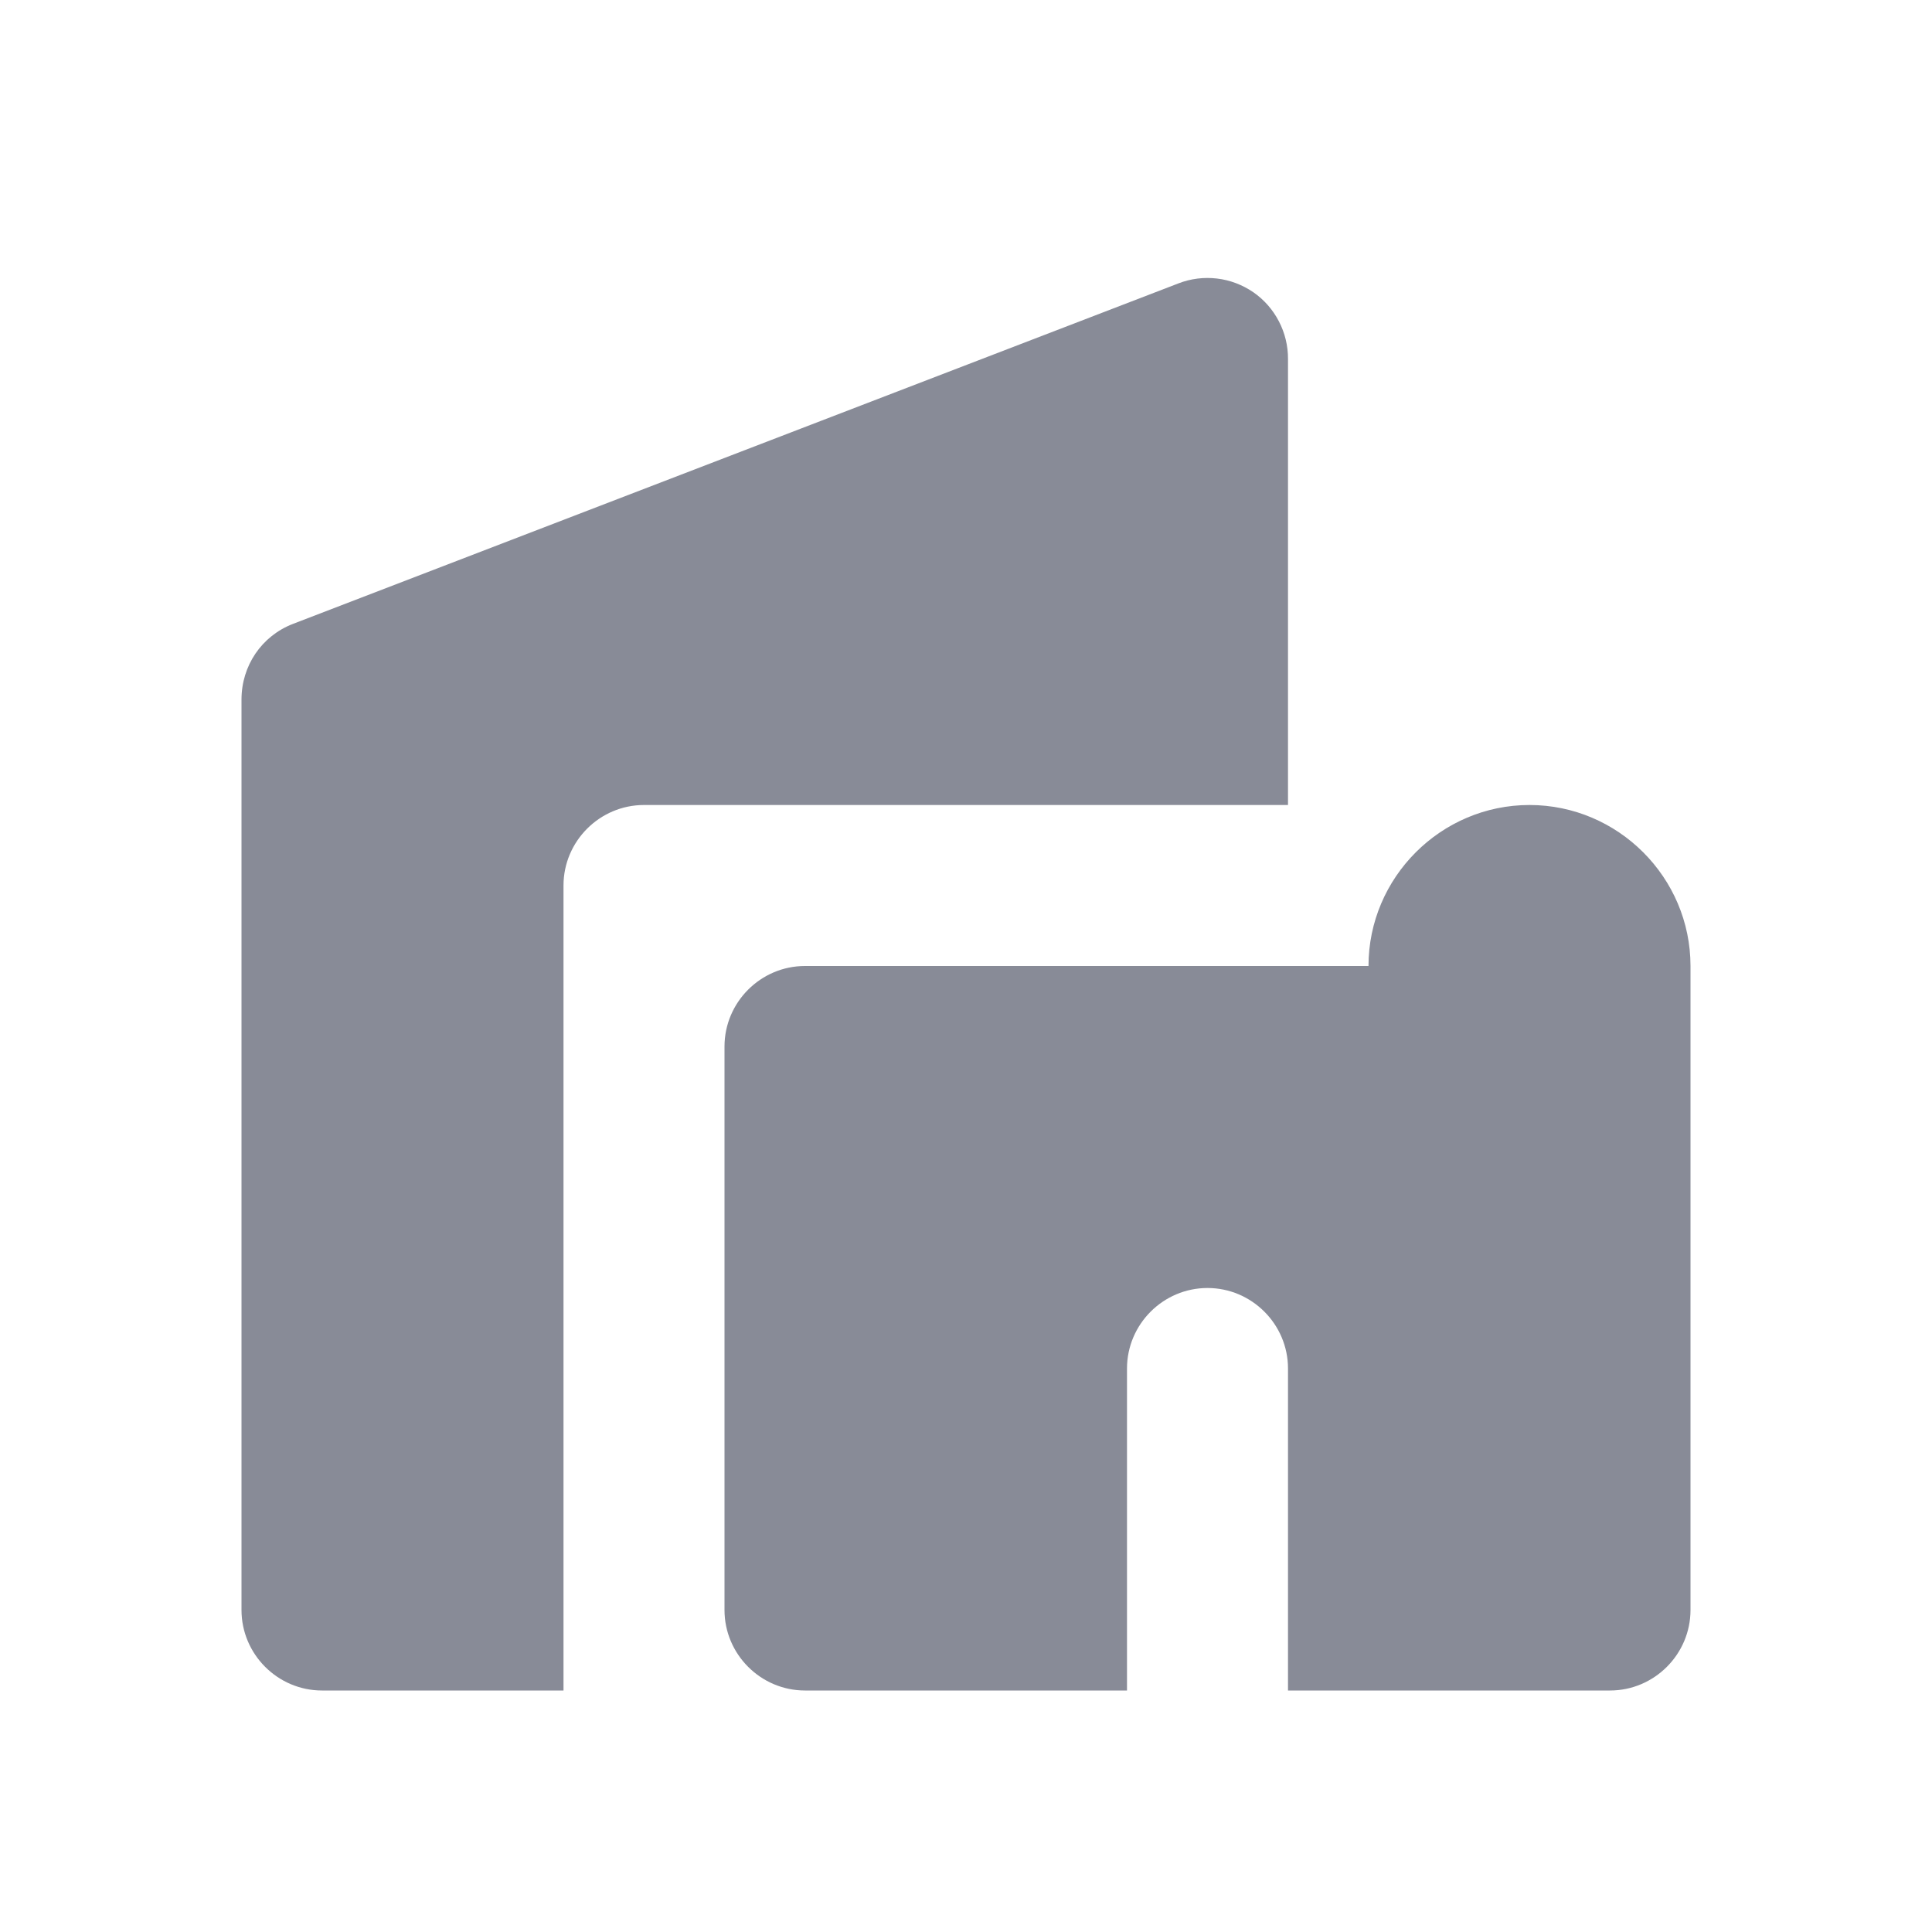
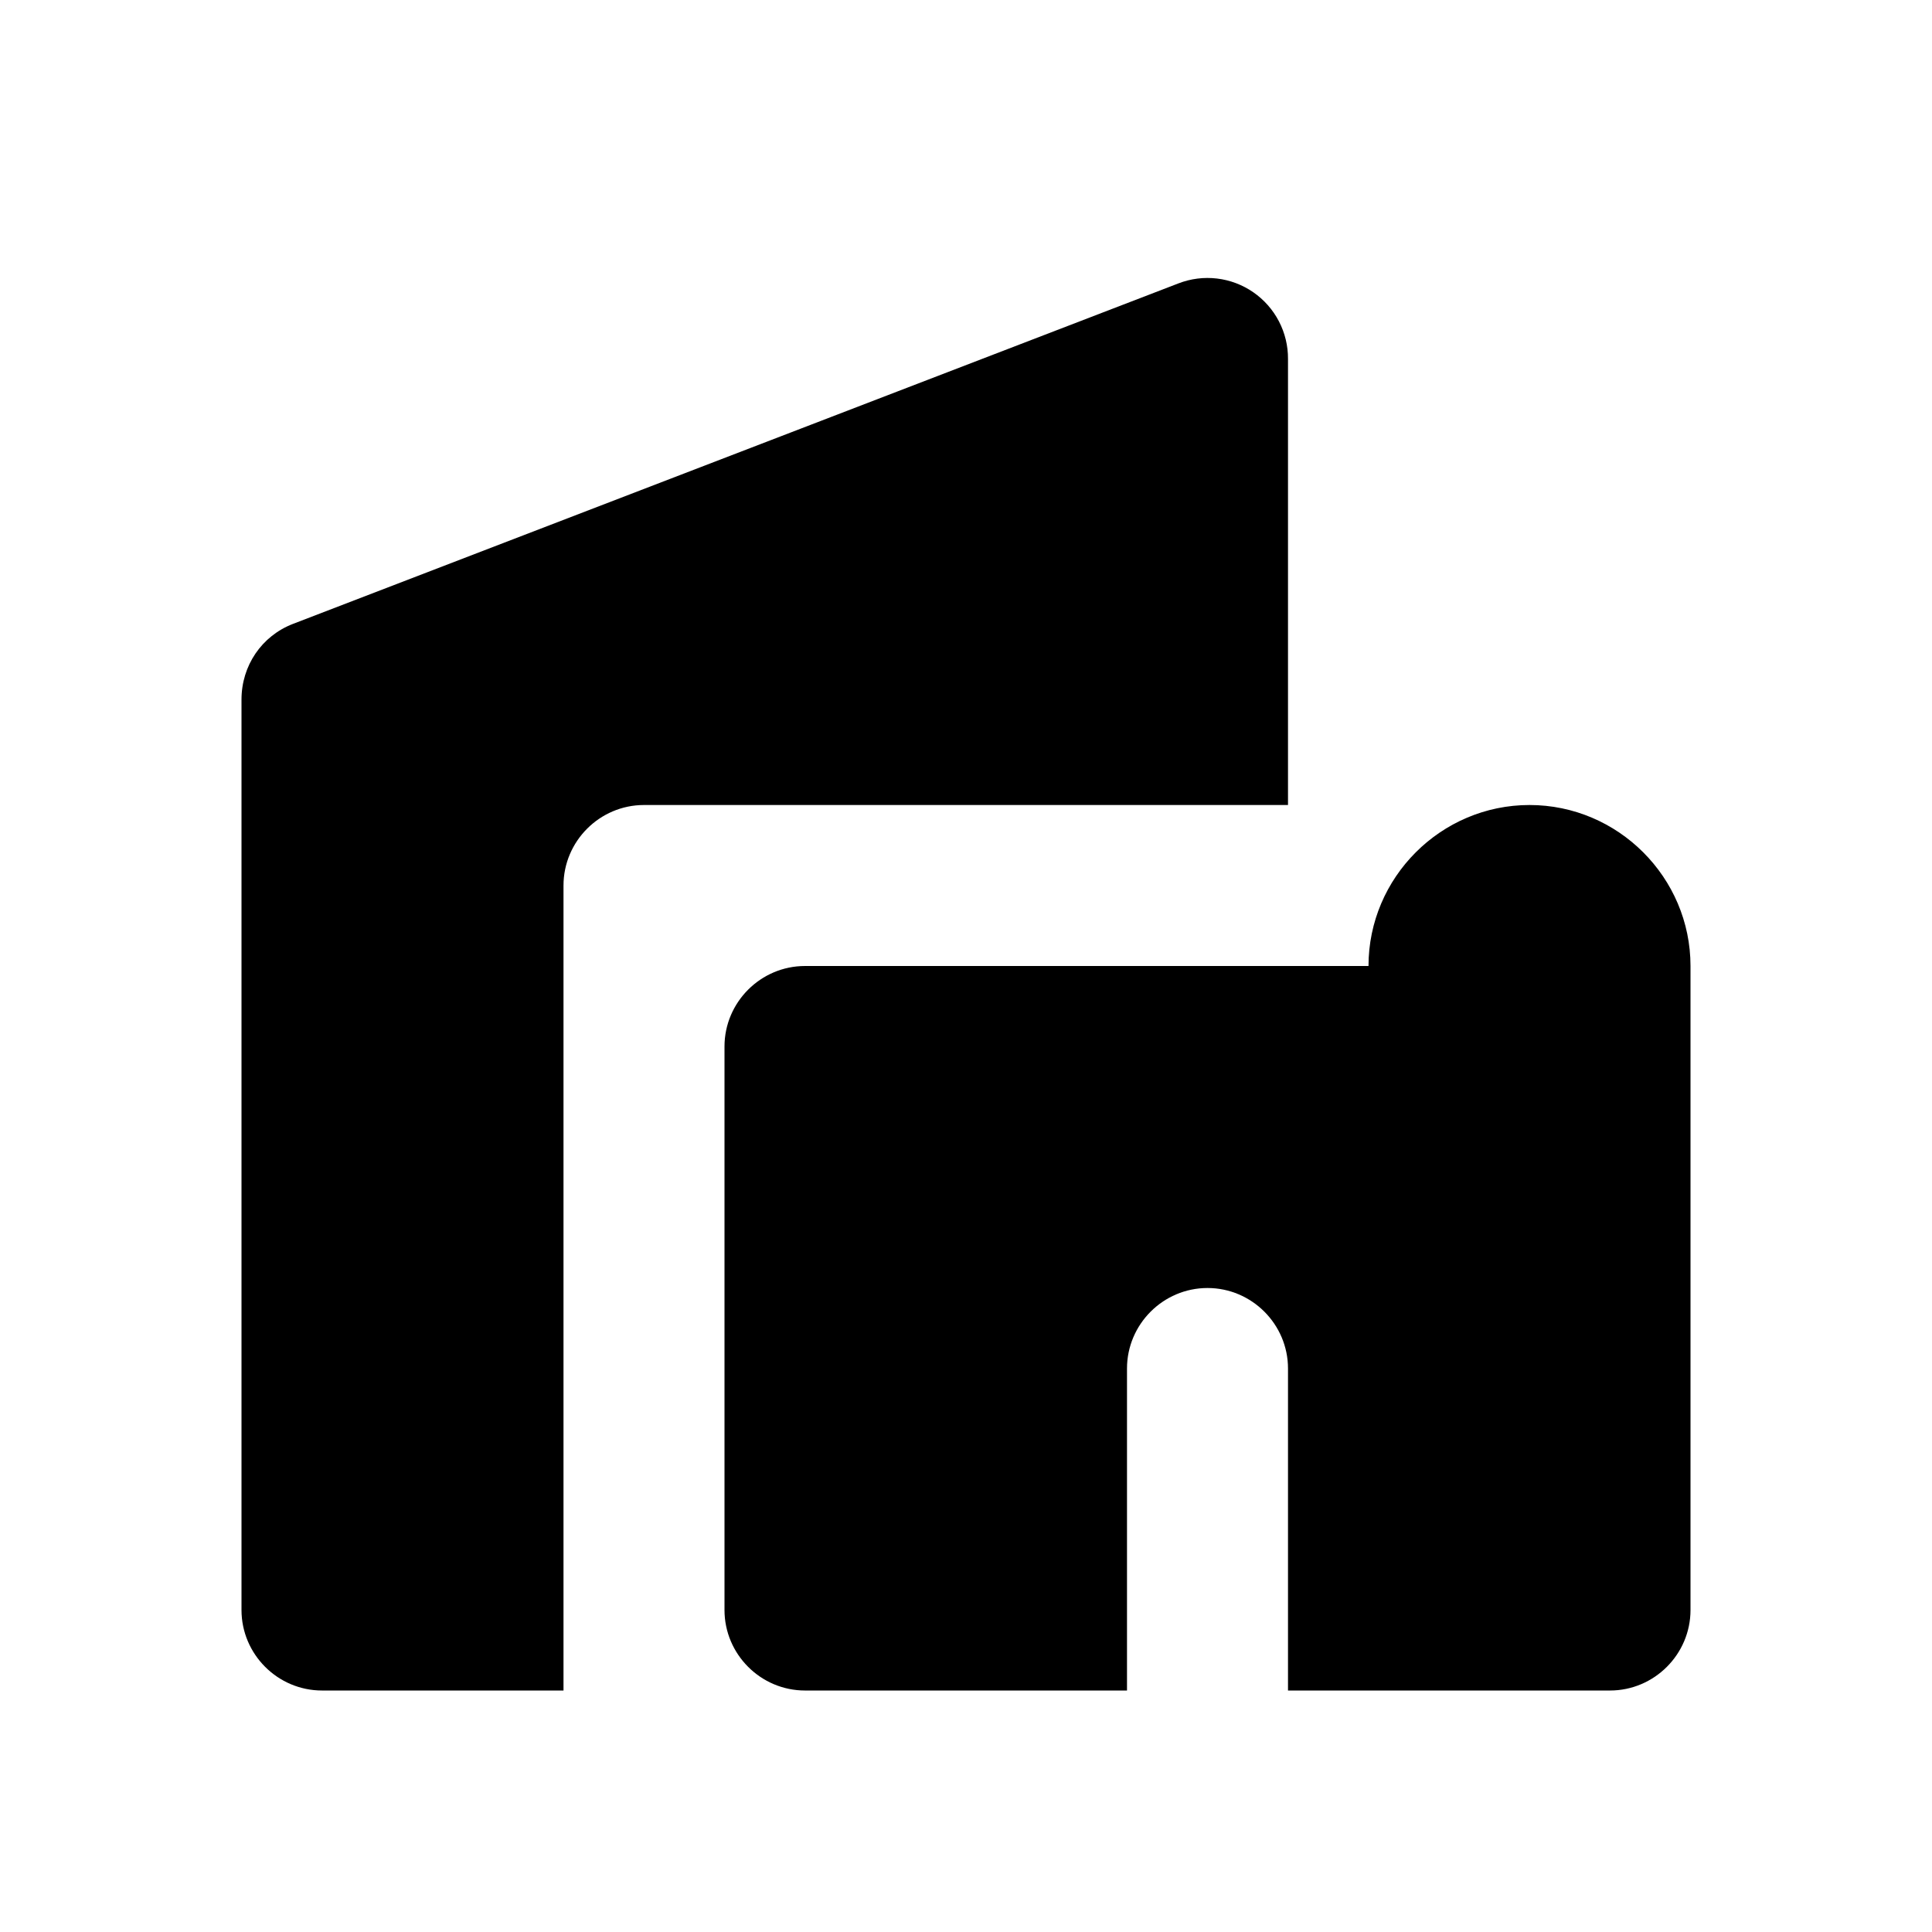
- <svg xmlns="http://www.w3.org/2000/svg" width="24" height="24" viewBox="0 0 24 24" fill="none">
-   <path d="M7 21H4C3.45 21 3 20.55 3 20V8.69C3 8.27 3.25 7.9 3.64 7.75L14.64 3.52C14.792 3.461 14.956 3.441 15.118 3.46C15.28 3.479 15.434 3.538 15.569 3.63C15.703 3.723 15.812 3.847 15.887 3.992C15.962 4.136 16.001 4.297 16 4.46V10H8C7.45 10 7 10.45 7 11V21ZM17 12H10C9.45 12 9 12.45 9 13V20C9 20.55 9.45 21 10 21H14V17C14 16.45 14.45 16 15 16C15.55 16 16 16.45 16 17V21H20C20.55 21 21 20.55 21 20V12C21 10.9 20.1 10 19 10C17.9 10 17 10.9 17 12Z" fill="#888B97" />
+ <svg xmlns="http://www.w3.org/2000/svg" version="1.1" width="1024" height="1024" viewBox="0 0 1024 1024">
+   <g id="icomoon-ignore">
+ </g>
+   <path d="M298.667 896.004h-128c-23.467 0-42.667-19.2-42.667-42.667v-482.562c0-17.92 10.667-33.707 27.307-40.107l469.333-180.48c6.49-2.504 13.487-3.383 20.395-2.563 6.903 0.82 13.504 3.316 19.226 7.27s10.389 9.246 13.598 15.416c3.204 6.17 4.86 13.030 4.809 19.984v236.375h-341.333c-23.467 0-42.667 19.2-42.667 42.667v426.667zM725.333 512.004h-298.667c-23.467 0-42.667 19.2-42.667 42.667v298.667c0 23.467 19.2 42.667 42.667 42.667h170.667v-170.667c0-23.467 19.2-42.667 42.667-42.667s42.667 19.2 42.667 42.667v170.667h170.667c23.467 0 42.667-19.2 42.667-42.667v-341.333c0-46.933-38.4-85.333-85.333-85.333s-85.333 38.4-85.333 85.333z" />
</svg>
